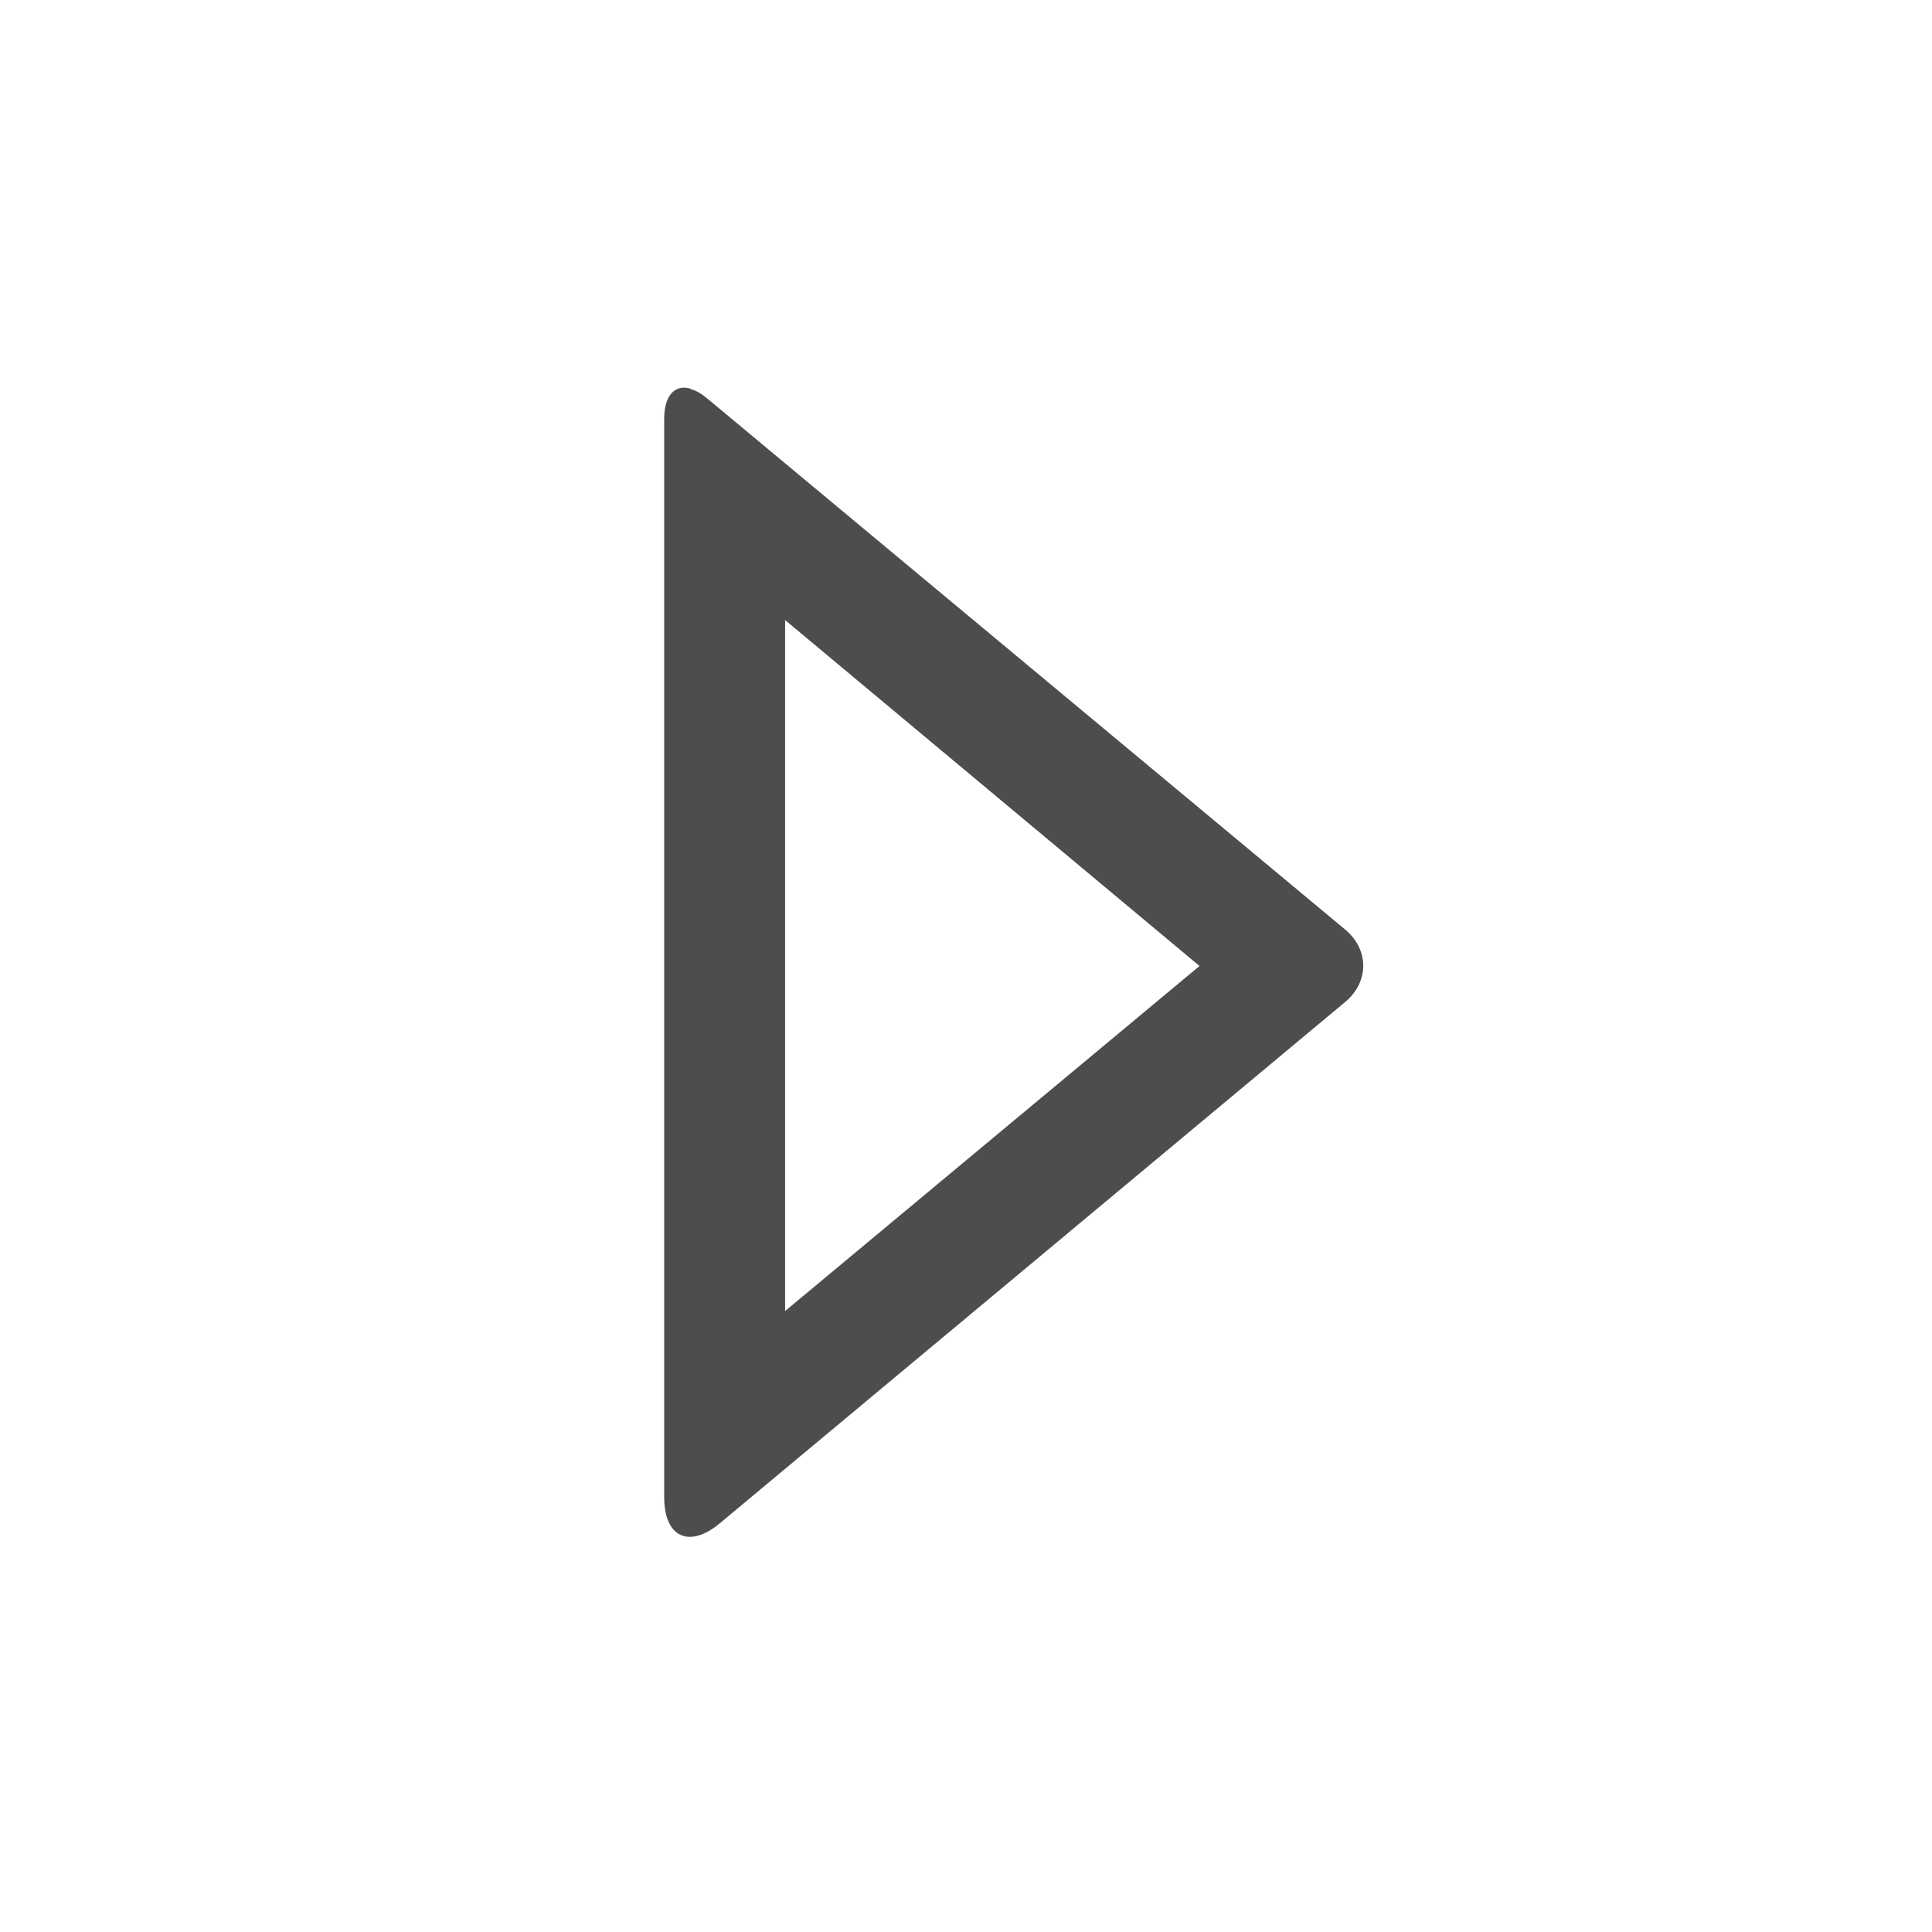
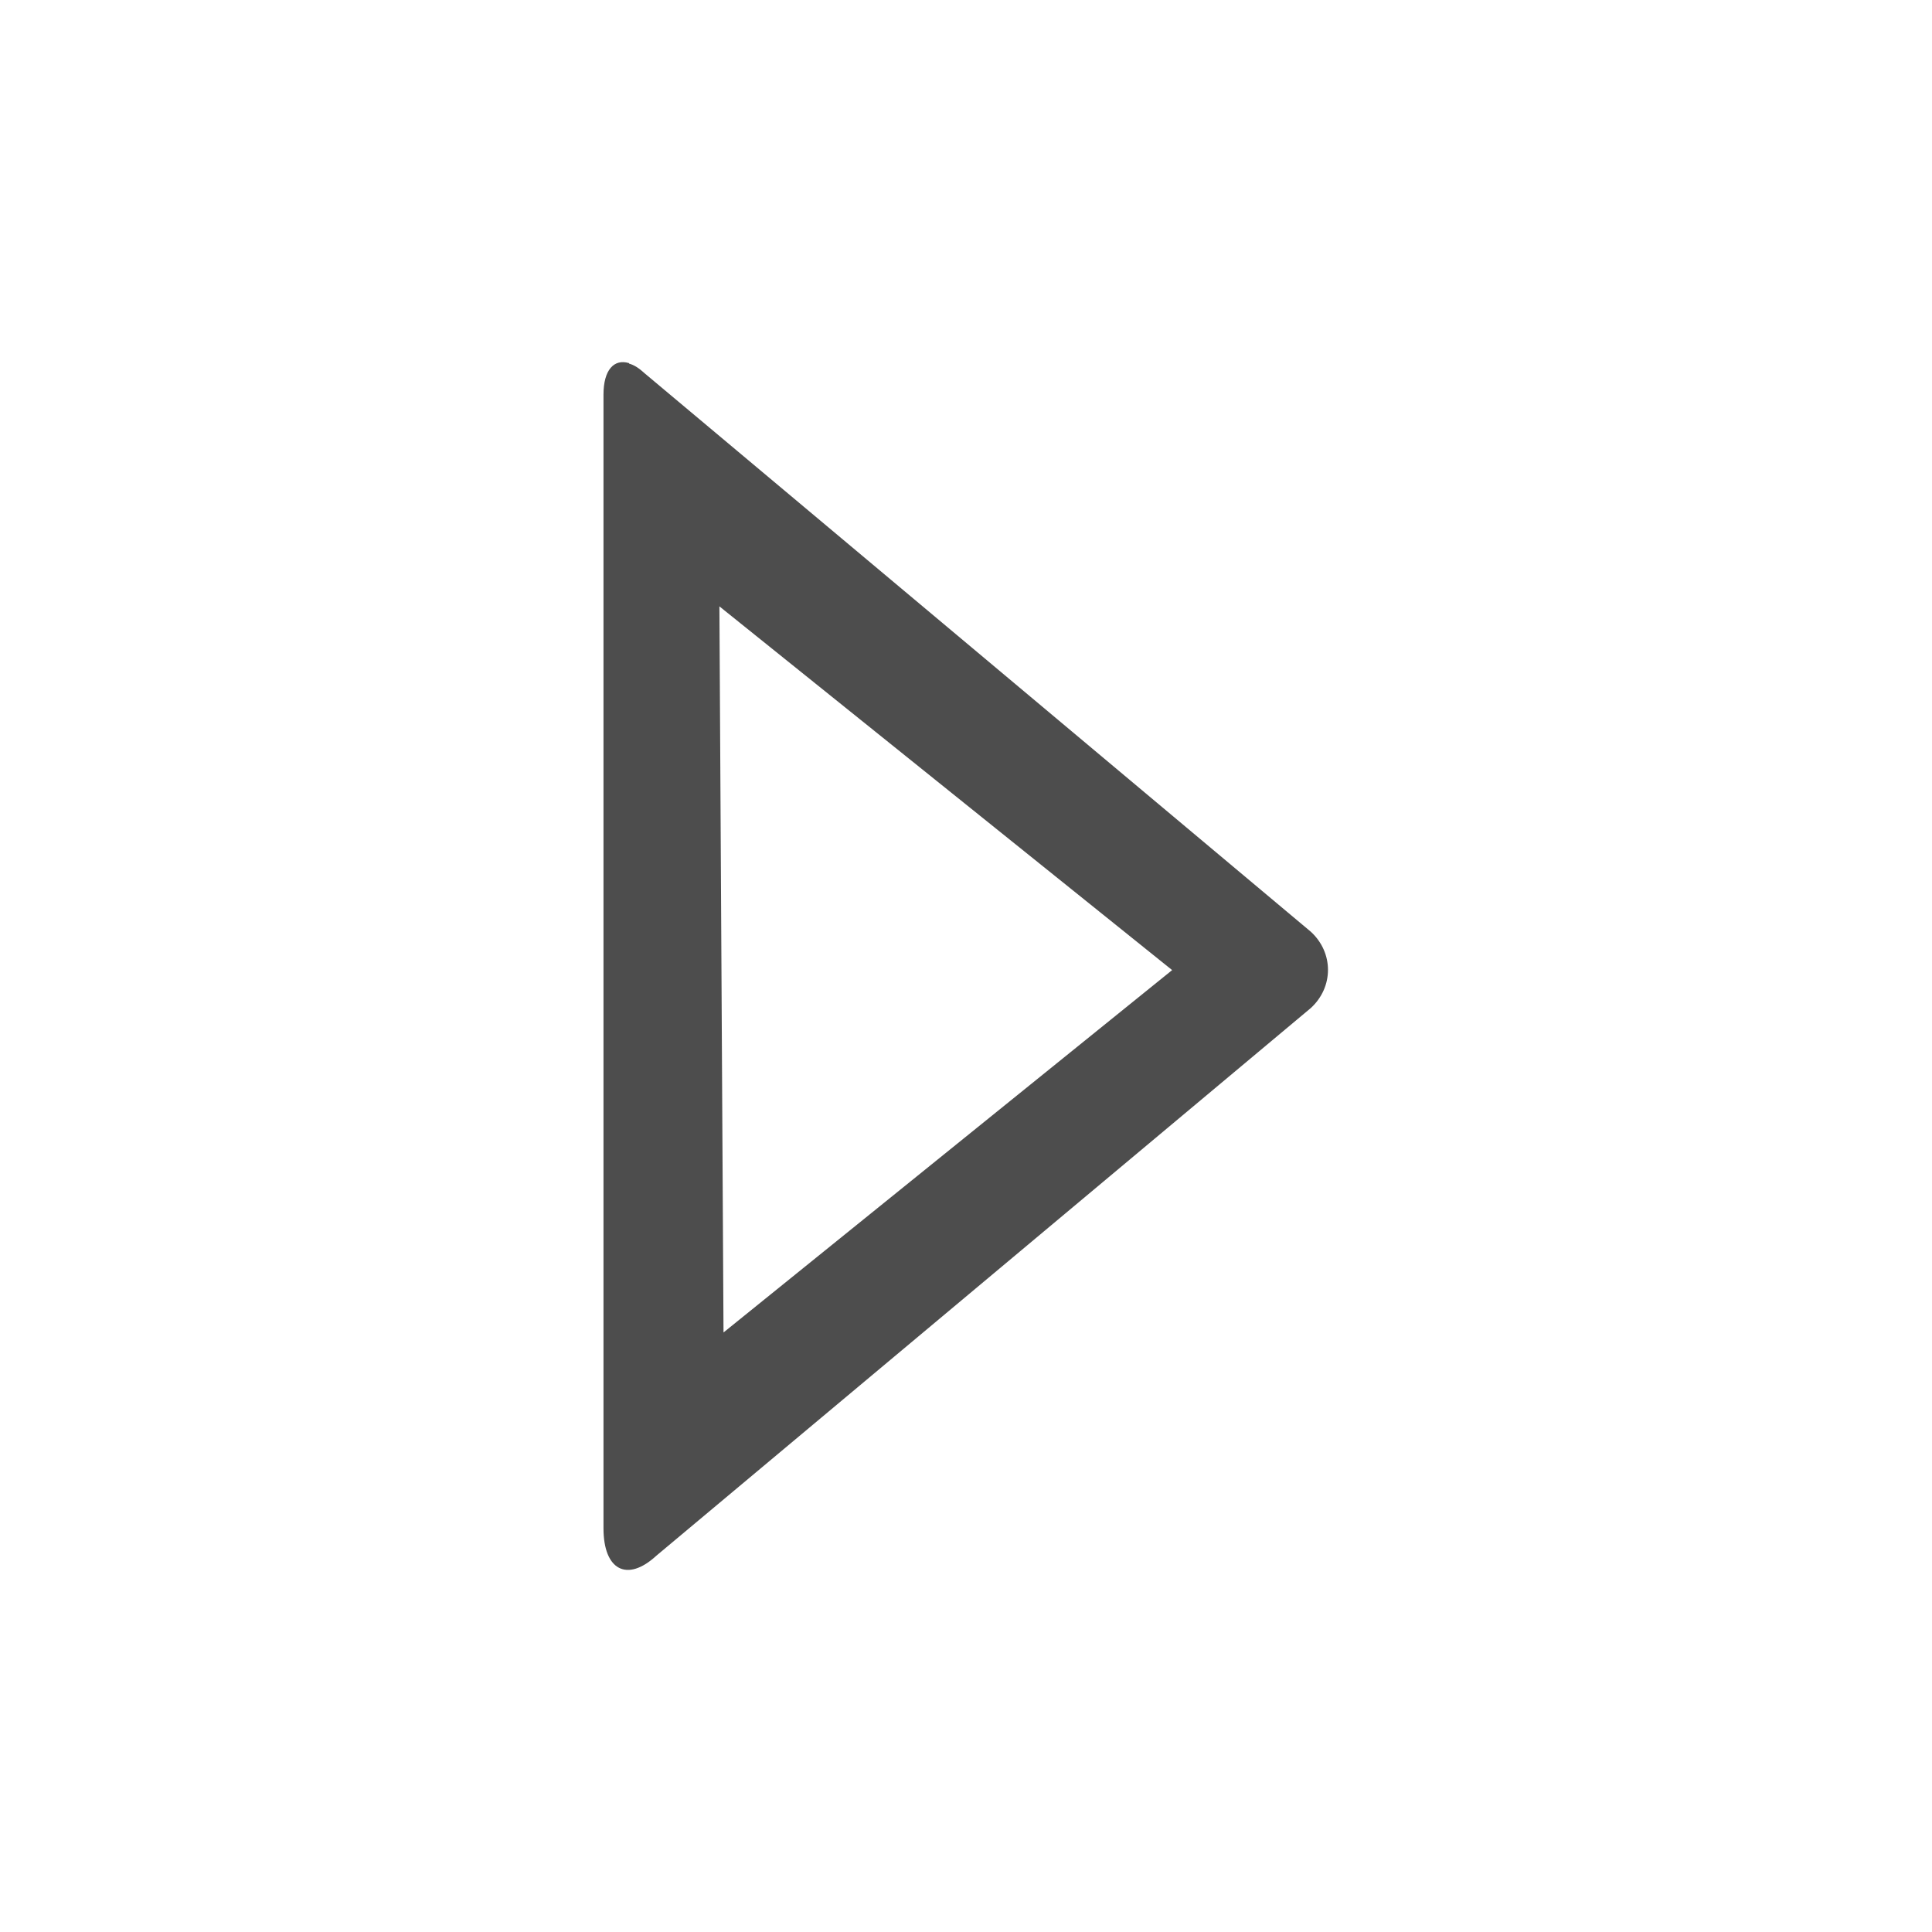
<svg xmlns="http://www.w3.org/2000/svg" xmlns:ns1="http://www.openswatchbook.org/uri/2009/osb" xmlns:xlink="http://www.w3.org/1999/xlink" version="1.0" width="16pt" height="16pt" viewBox="0 0 16 16" preserveAspectRatio="xMidYMid meet" id="svg2">
  <defs id="defs2">
    <linearGradient id="Main">
      <stop style="stop-color:#000000;stop-opacity:1;" offset="0" id="stop2082" />
    </linearGradient>
    <linearGradient id="Red">
      <stop style="stop-color:#ff664d;stop-opacity:1;" offset="0" id="stop2533" />
    </linearGradient>
    <mask maskUnits="userSpaceOnUse" id="mask-powermask-path-effect3119">
      <path id="path3117" style="opacity:1;fill:#000000;stroke:none;stroke-width:0.265px;stroke-linecap:butt;stroke-linejoin:miter;stroke-opacity:1" d="m 10.251,66.995 -0.005,0.005 c -0.028,-0.007 -0.212,-0.04 -0.456,0.204 C 9.657,67.469 9.657,67.469 9.525,67.496 9.393,67.469 9.393,67.469 9.26,67.204 9.062,67.006 8.898,66.991 8.829,66.996 c -0.023,0.002 -0.036,0.006 -0.036,0.006 0,0 -0.062,0.203 0.203,0.467 0.265,0.132 0.265,0.132 0.291,0.265 -0.027,0.132 -0.027,0.132 -0.291,0.265 -0.245,0.245 -0.211,0.429 -0.204,0.456 l -0.005,0.005 c 0,0 0.005,2.65e-4 0.005,5.29e-4 1.736e-4,5.3e-4 0.001,0.006 0.001,0.006 l 0.005,-0.005 c 0.028,0.007 0.212,0.04 0.456,-0.204 0.132,-0.265 0.132,-0.265 0.265,-0.291 0.132,0.027 0.132,0.027 0.265,0.291 0.198,0.198 0.362,0.213 0.431,0.208 0.023,-0.002 0.036,-0.006 0.036,-0.006 0,0 0.062,-0.203 -0.203,-0.467 -0.265,-0.132 -0.265,-0.132 -0.291,-0.265 0.027,-0.132 0.027,-0.132 0.291,-0.265 0.245,-0.245 0.211,-0.429 0.204,-0.456 l 0.005,-0.005 c 0,0 -0.005,-7.94e-4 -0.005,-0.001 -1.47e-4,-5.29e-4 -10e-4,-0.005 -10e-4,-0.005 z" />
    </mask>
    <linearGradient id="Main-6">
      <stop style="stop-color:#4d4d4d;stop-opacity:1;" offset="0" id="stop2082-3" />
    </linearGradient>
    <linearGradient id="Green" gradientTransform="scale(3.779528)">
      <stop style="stop-color:#66ff7a;stop-opacity:1;" offset="0" id="stop2506" />
    </linearGradient>
    <mask maskUnits="userSpaceOnUse" id="mask-powermask-path-effect1741">
      <path id="path1739" style="font-variation-settings:normal;opacity:1;vector-effect:none;fill:#000000;fill-opacity:0.992;stroke:none;stroke-width:0.265;stroke-linecap:butt;stroke-linejoin:miter;stroke-miterlimit:4;stroke-dasharray:none;stroke-dashoffset:0;stroke-opacity:1;marker:none;paint-order:fill markers stroke;stop-color:#000000;stop-opacity:1" d="m 20.095,60.59 a 0.529,0.529 0 0 0 -0.516,0.529 0.529,0.529 0 0 0 0.529,0.529 0.529,0.529 0 0 0 0.529,-0.529 0.529,0.529 0 0 0 -0.529,-0.529 0.529,0.529 0 0 0 -0.013,0 z m -1.058,2.117 A 0.529,0.529 0 0 0 18.521,63.235 0.529,0.529 0 0 0 19.05,63.765 0.529,0.529 0 0 0 19.579,63.235 0.529,0.529 0 0 0 19.05,62.706 a 0.529,0.529 0 0 0 -0.013,0 z m 2.117,0 a 0.529,0.529 0 0 0 -0.516,0.529 0.529,0.529 0 0 0 0.529,0.529 0.529,0.529 0 0 0 0.529,-0.529 0.529,0.529 0 0 0 -0.529,-0.529 0.529,0.529 0 0 0 -0.013,0 z" />
    </mask>
    <mask maskUnits="userSpaceOnUse" id="mask-powermask-path-effect1389">
      <path id="path1387" style="font-variation-settings:normal;opacity:1;vector-effect:none;fill:#000000;fill-opacity:0.992;stroke:none;stroke-width:0.265;stroke-linecap:butt;stroke-linejoin:miter;stroke-miterlimit:4;stroke-dasharray:none;stroke-dashoffset:0;stroke-opacity:1;stop-color:#000000;stop-opacity:1" transform="matrix(3.779527,0,0,3.779527,-7,-7)" />
    </mask>
    <linearGradient id="Blue" gradientTransform="matrix(0.2645833,0,0,0.2645833,-13.80713,103.4817)">
      <stop style="stop-color:#55c3ff;stop-opacity:1;" offset="0" id="stop2484" />
    </linearGradient>
    <linearGradient id="Main-3" ns1:paint="solid">
      <stop style="stop-color:#4d4d4d;stop-opacity:1;" offset="0" id="stop2082-8" />
    </linearGradient>
    <linearGradient id="Orange" ns1:paint="solid">
      <stop style="stop-color:#fdb433;stop-opacity:1;" offset="0" id="stop2584" />
    </linearGradient>
    <mask maskUnits="userSpaceOnUse" id="mask-powermask-path-effect1105">
      <path id="path1103" style="opacity:1;fill:#000000;stroke:none;stroke-width:0.265px;stroke-linecap:butt;stroke-linejoin:miter;stroke-opacity:1" />
    </mask>
    <linearGradient id="Blue-2" gradientTransform="matrix(0.2645833,0,0,0.2645833,-13.80713,103.4817)" ns1:paint="solid">
      <stop style="stop-color:#55c3ff;stop-opacity:1;" offset="0" id="stop2484-2" />
    </linearGradient>
    <linearGradient id="Red-1" ns1:paint="solid">
      <stop style="stop-color:#ff664d;stop-opacity:1;" offset="0" id="stop2533-6" />
    </linearGradient>
-     <linearGradient xlink:href="#Main-3" id="linearGradient6770" gradientUnits="userSpaceOnUse" gradientTransform="translate(0.3968723)" x1="2.117" y1="-3.704" x2="6.35" y2="-3.704" />
+     <linearGradient xlink:href="#Main-3" id="linearGradient6770" gradientUnits="userSpaceOnUse" gradientTransform="matrix(0.953937,0,0,1.050939,2.730782,-0.4769634)" x1="2.117" y1="-3.704" x2="6.35" y2="-3.704" />
  </defs>
  <g id="record-next" transform="matrix(3.779528,0,0,3.779528,-188,-28)" style="display:inline">
    <rect style="font-variation-settings:normal;opacity:0;vector-effect:none;fill:#e66100;fill-opacity:1;stroke:none;stroke-width:0.265px;stroke-linecap:butt;stroke-linejoin:miter;stroke-miterlimit:4;stroke-dasharray:none;stroke-dashoffset:0;stroke-opacity:1;marker:none;paint-order:fill markers stroke;stop-color:#000000;stop-opacity:1" id="rect6764" width="4.233" height="4.233" x="49.742" y="7.408" rx="2.8318619e-14" />
-     <path id="path6766" style="font-variation-settings:normal;opacity:1;vector-effect:none;fill:url(#linearGradient6770);fill-opacity:1;stroke:none;stroke-width:0.265px;stroke-linecap:butt;stroke-linejoin:miter;stroke-miterlimit:4;stroke-dasharray:none;stroke-dashoffset:0;stroke-opacity:1;paint-order:fill markers stroke;stop-color:#000000;stop-opacity:1" d="m 51.255,8.26 c -0.034,-0.01 -0.058,0.014 -0.058,0.066 V 10.689 c 0,0.088 0.055,0.113 0.122,0.057 l 1.37,-1.142 c 0.053,-0.044 0.053,-0.115 0,-0.159 L 51.292,8.282 c -0.013,-0.011 -0.025,-0.018 -0.037,-0.021 z m 0.207,0.507 0.908,0.758 -0.908,0.756 z" />
+     <path id="path6766" style="font-variation-settings:normal;opacity:1;vector-effect:none;fill:url(#linearGradient6770);fill-opacity:1;stroke:none;stroke-width:0.265px;stroke-linecap:butt;stroke-linejoin:miter;stroke-miterlimit:4;stroke-dasharray:none;stroke-dashoffset:0;stroke-opacity:1;paint-order:fill markers stroke;stop-color:#000000;stop-opacity:1" d="m 51.12,8.204 c -0.033,-0.01 -0.056,0.015 -0.056,0.069 v 2.484 c 0,0.092 0.052,0.119 0.116,0.06 L 52.614,9.617 c 0.05,-0.046 0.05,-0.121 0,-0.167 L 51.155,8.227 c -0.013,-0.012 -0.024,-0.019 -0.035,-0.022 z m 0.198,0.533 0.992,0.797 -0.983,0.794 z" />
  </g>
</svg>
